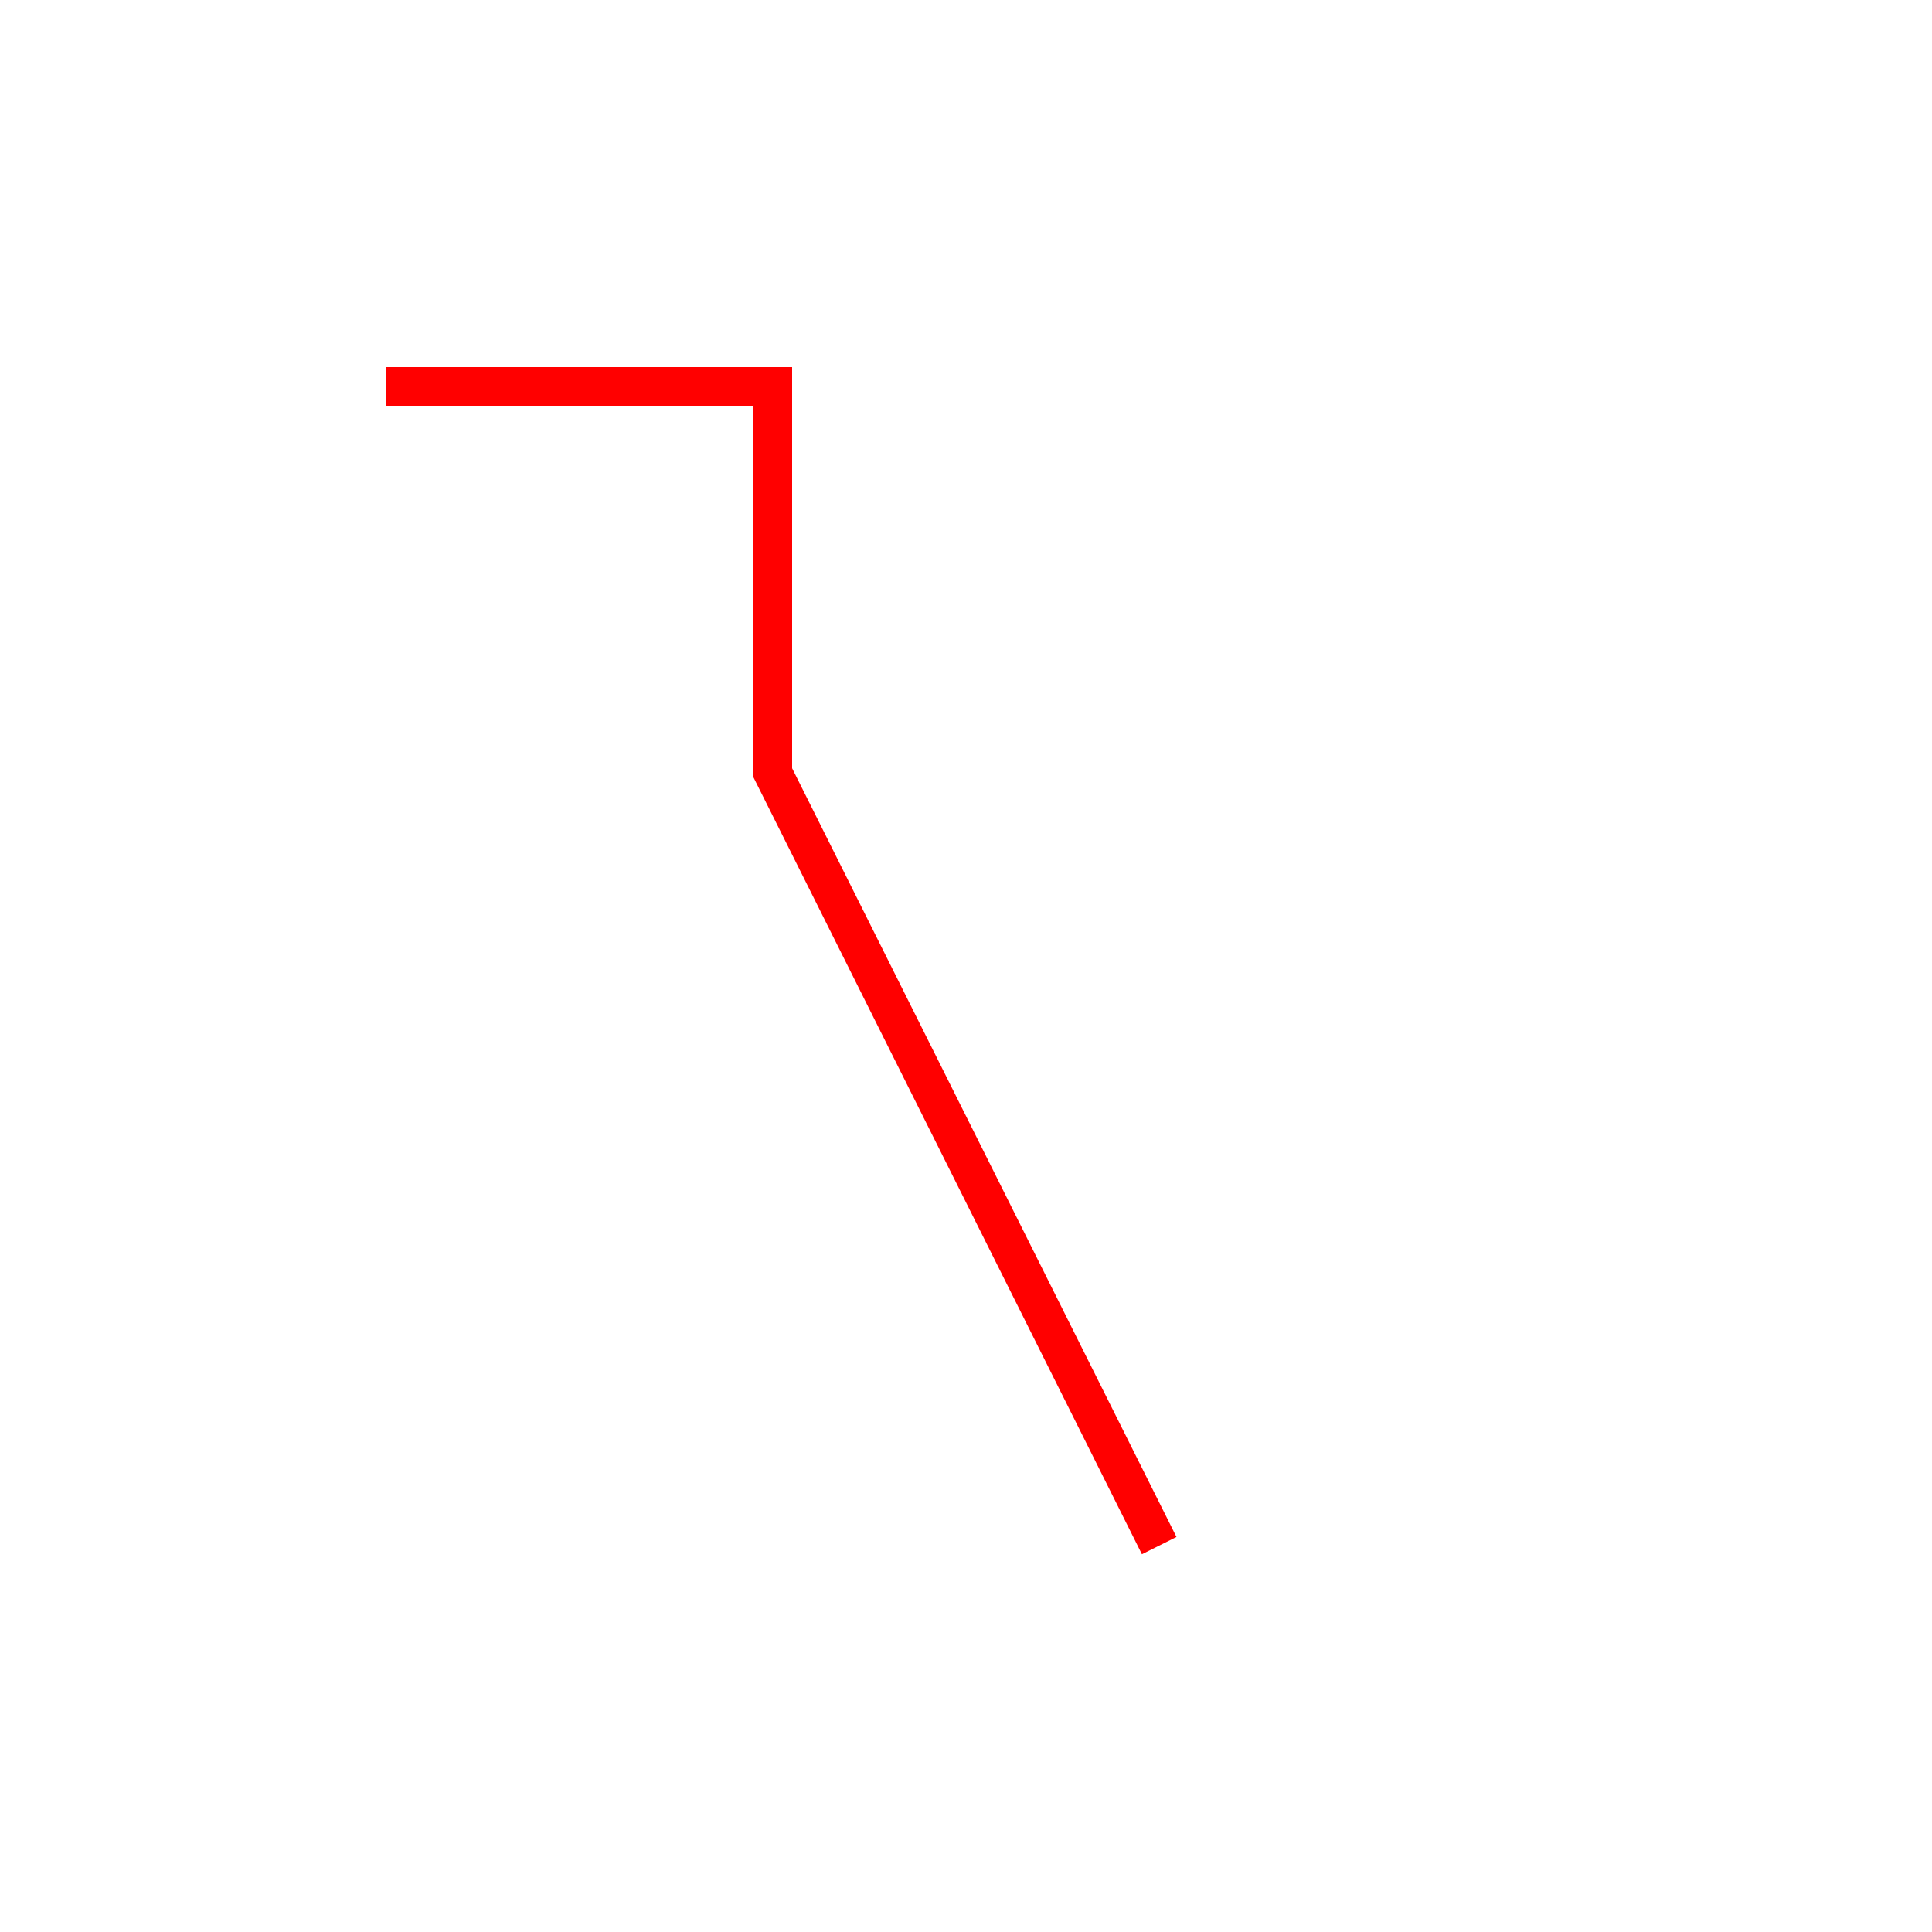
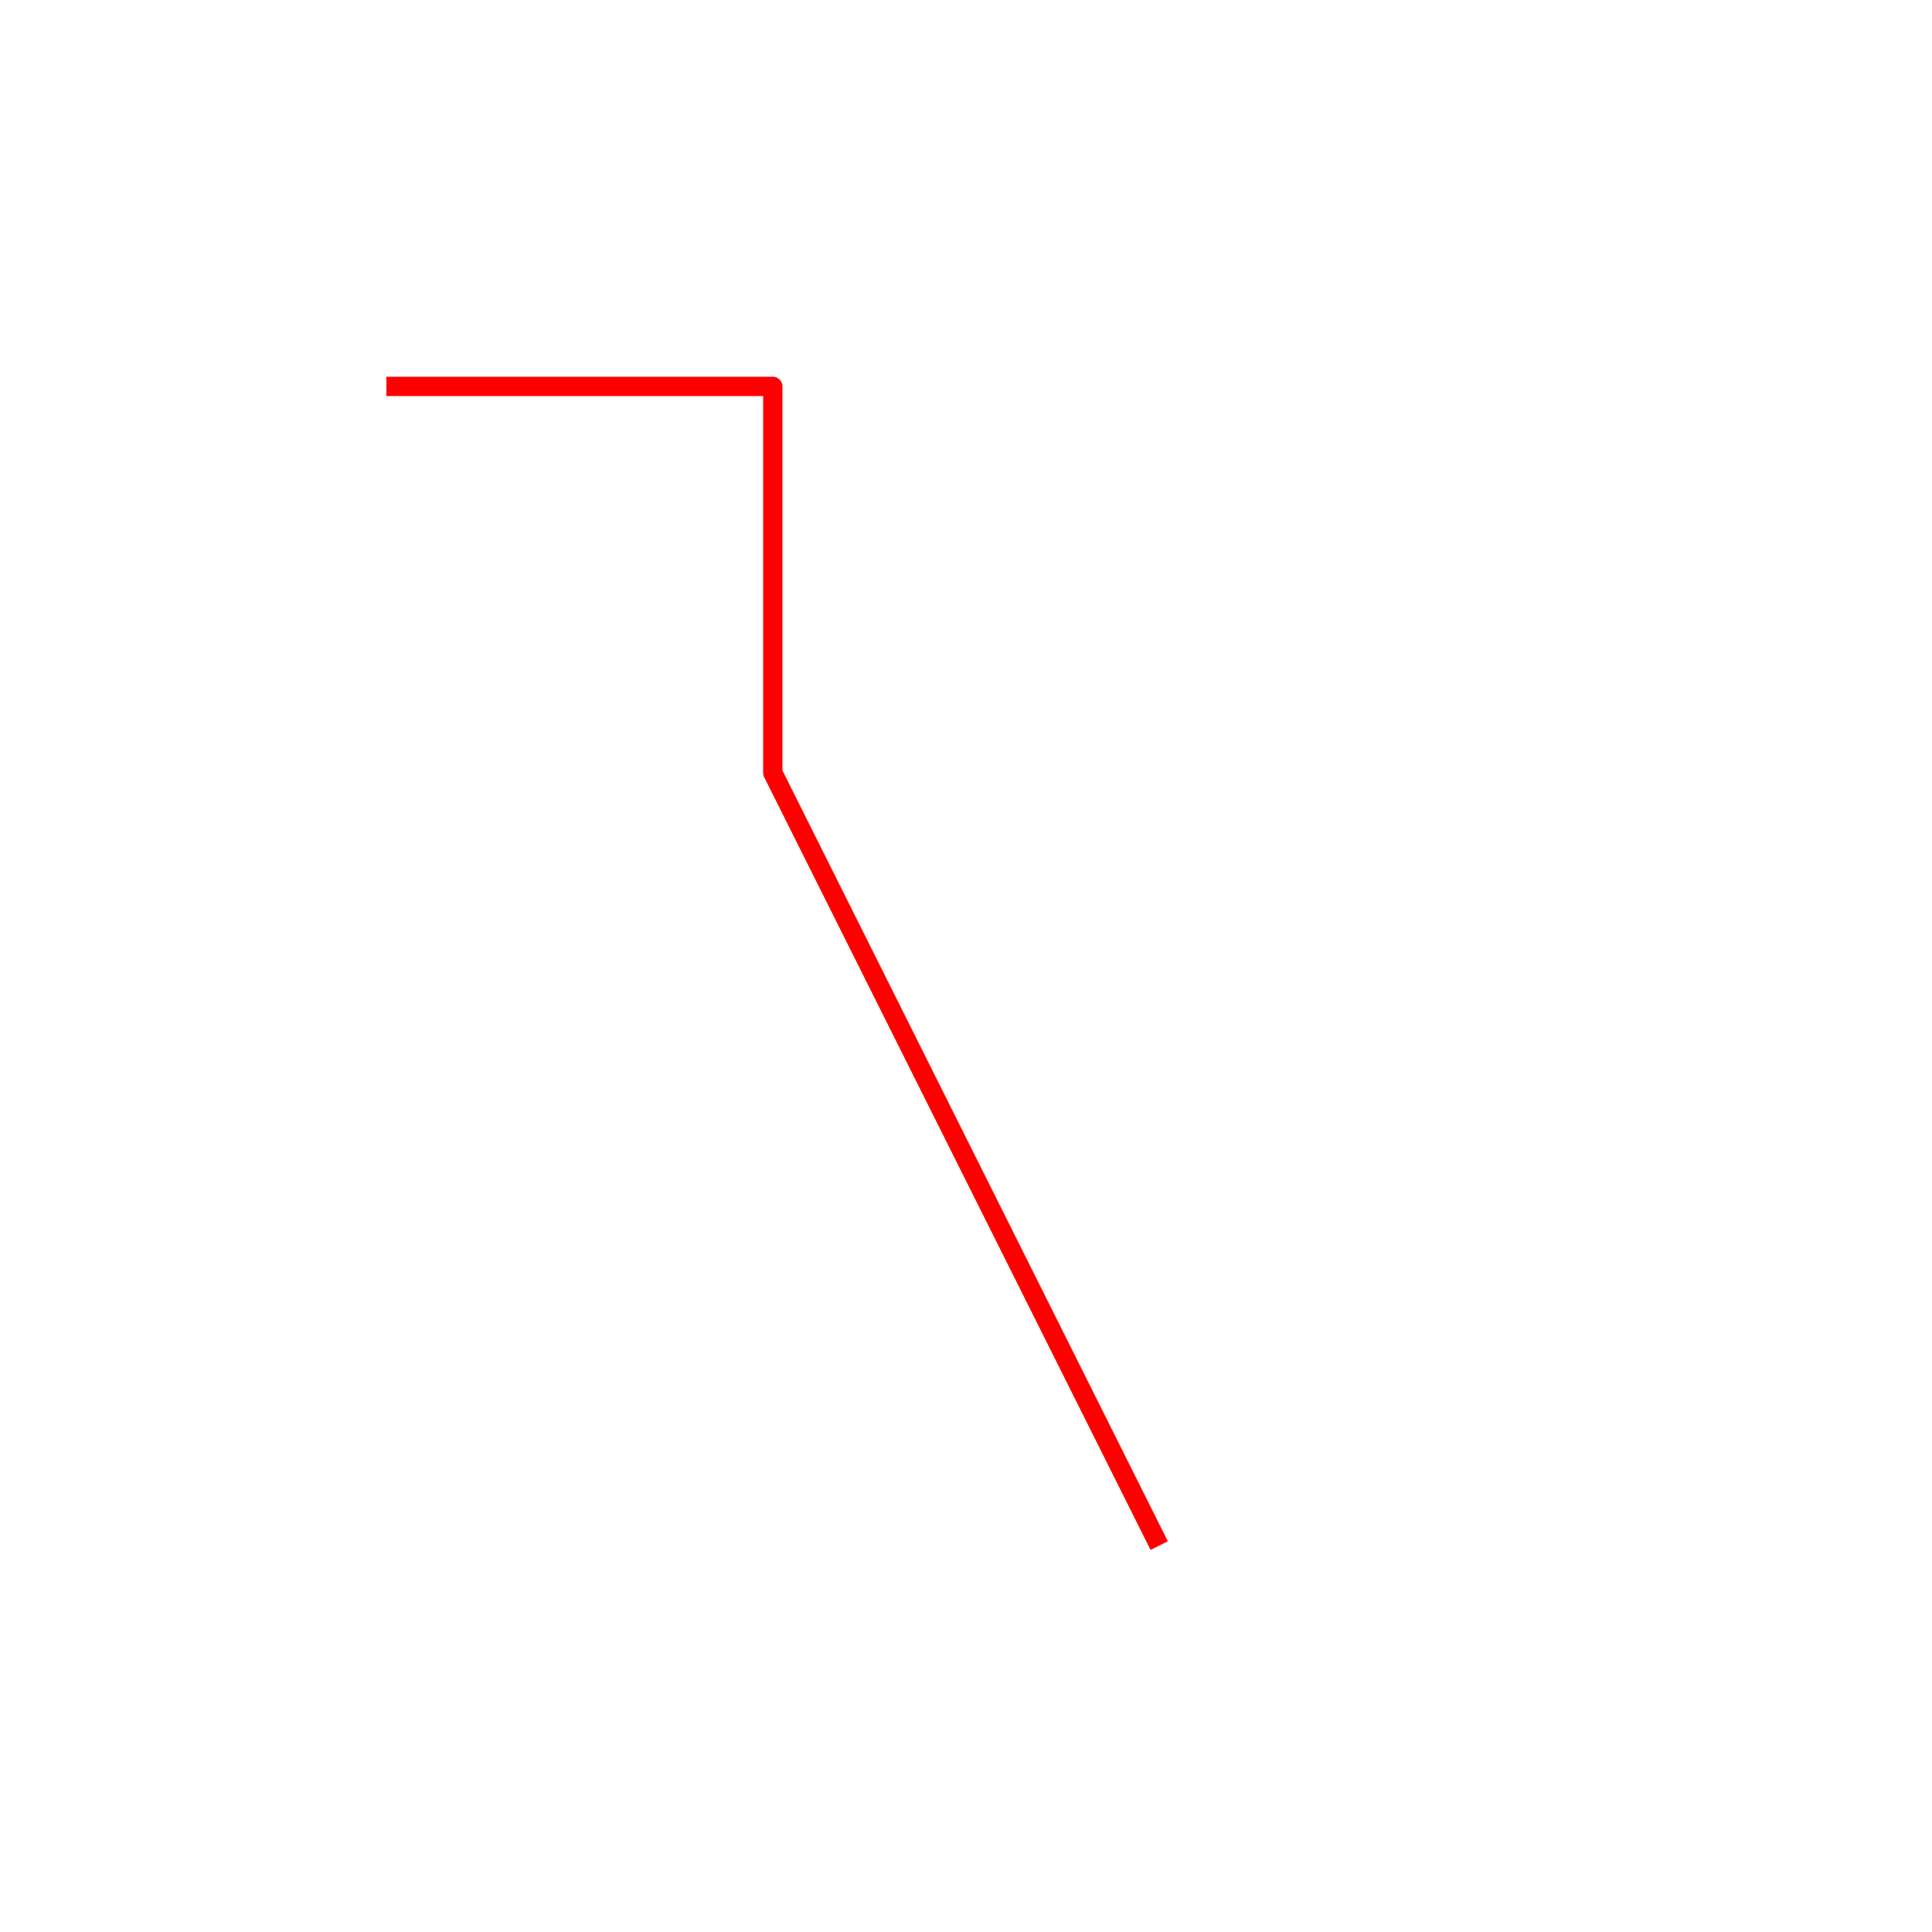
<svg xmlns="http://www.w3.org/2000/svg" version="1.1" width="300" height="300" viewBox="0 0 5 5">
  <g transform="translate(0 0)">
-     <polyline points="1,1 2,1 2,2 3,4" fill="none" stroke="#ff0000" stroke-width="0.1" />
+     <polyline points="1,1 2,1 2,2 3,4" fill="none" stroke="#ff0000" stroke-width="0.05" stroke-linejoin="round" />
  </g>
</svg>
